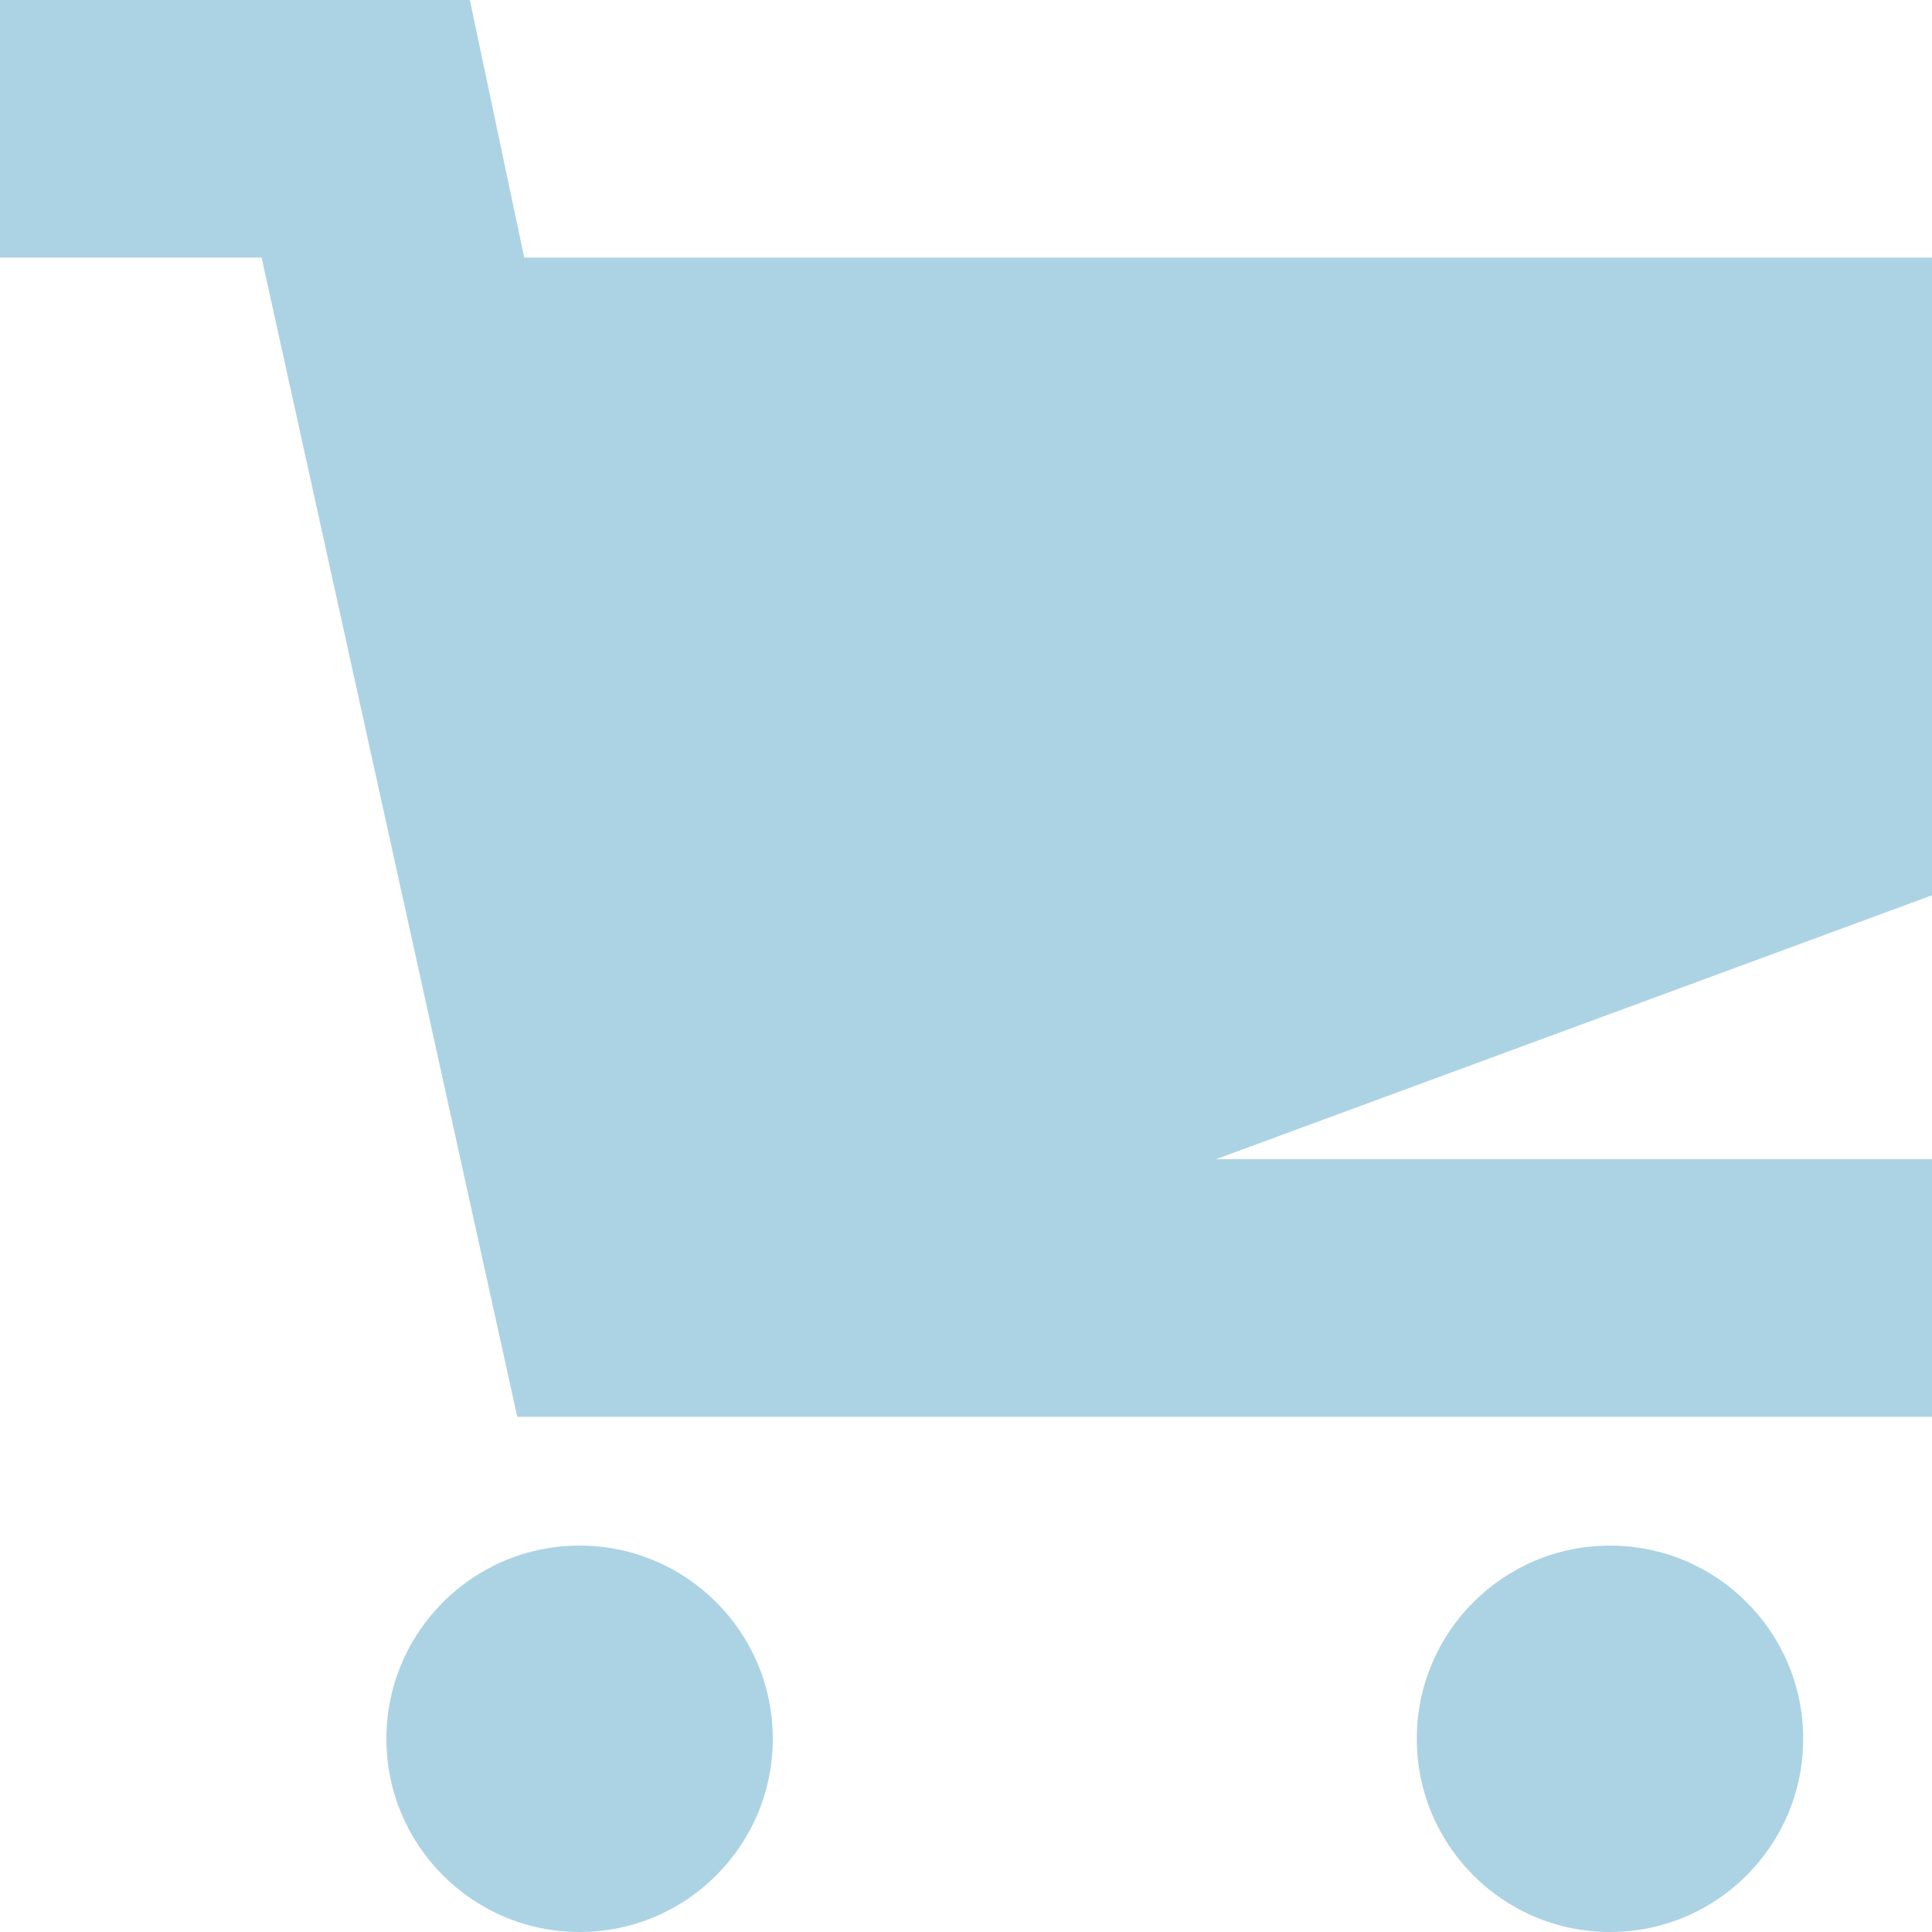
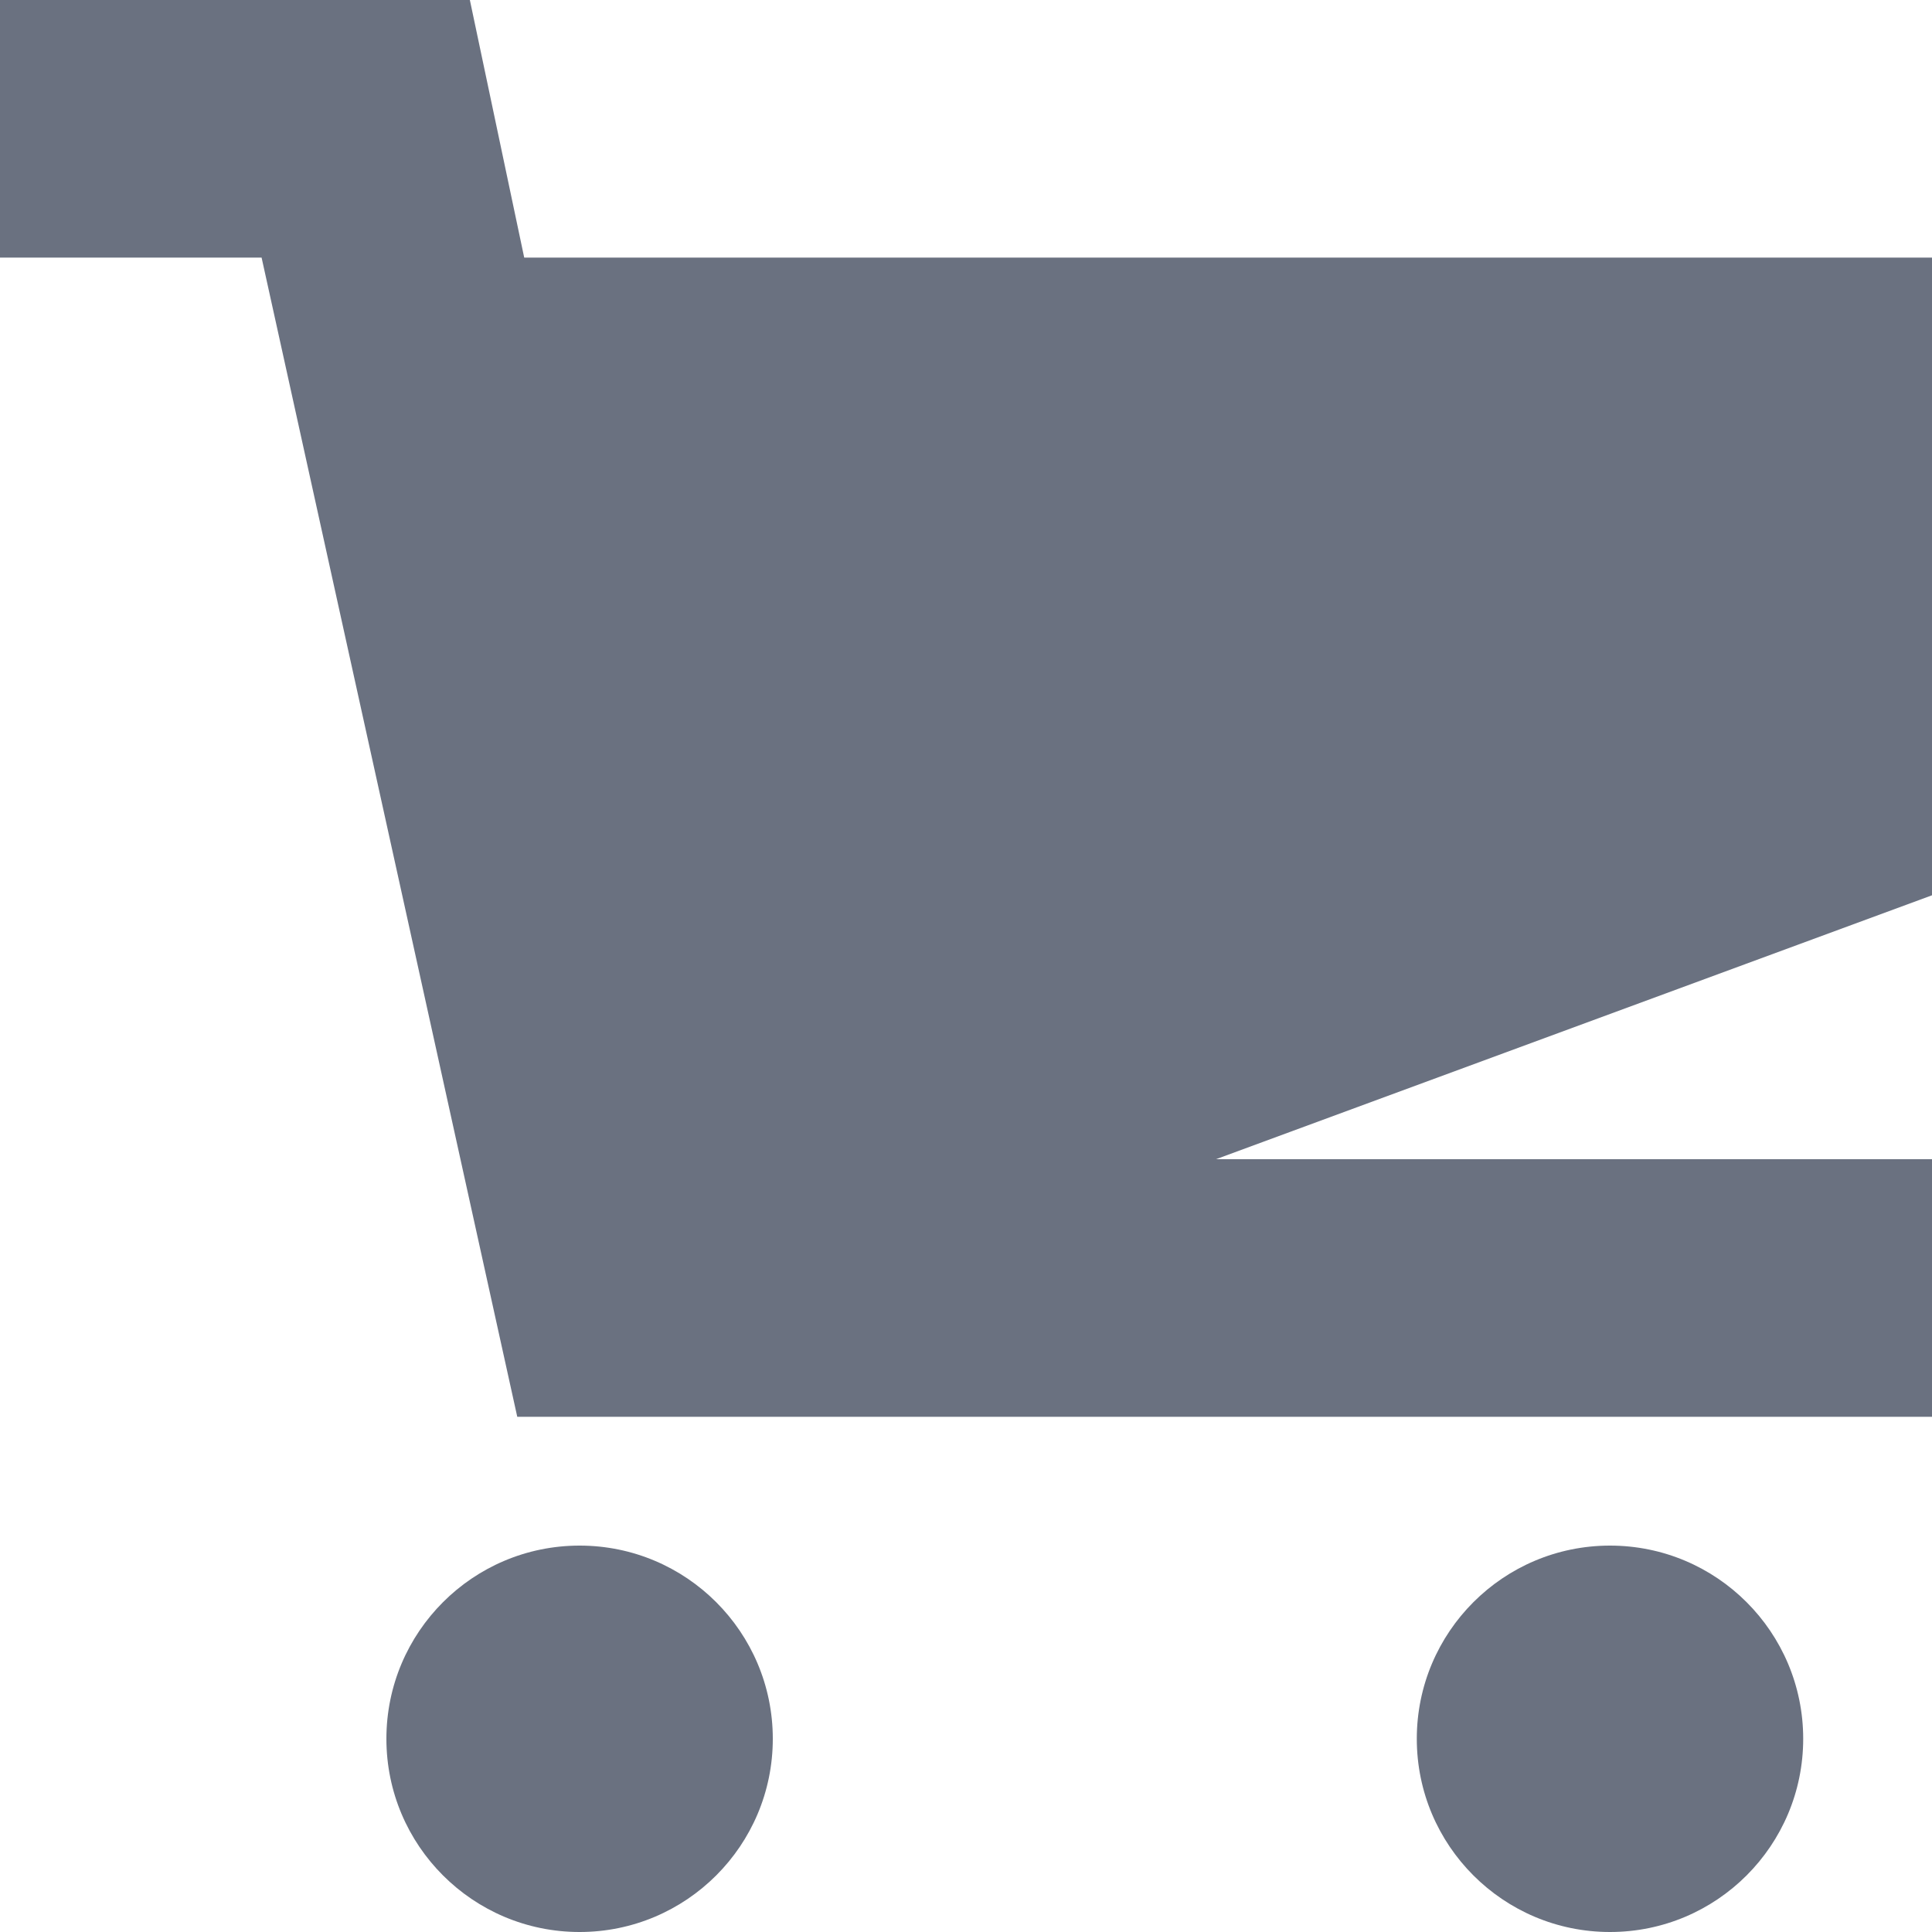
<svg xmlns="http://www.w3.org/2000/svg" width="15" height="15" viewBox="0 0 15 15">
-   <circle fill="#acd3e4" cx="4.5" cy="13.5" r="1.5" />
-   <circle fill="#acd3e4" cx="12.5" cy="13.5" r="1.5" />
-   <path fill="#acd3e4" d="M15 2H4.07l-.422-2H0v2h2.031l1.985 9H15V9H9.441L15 6.951z" />
+   <circle fill="#6a7180" cx="4.5" cy="13.5" r="1.5" />
+   <circle fill="#6a7180" cx="12.5" cy="13.5" r="1.5" />
+   <path fill="#6a7180" d="M15 2H4.07l-.422-2H0v2h2.031l1.985 9H15V9H9.441L15 6.951z" />
</svg>
